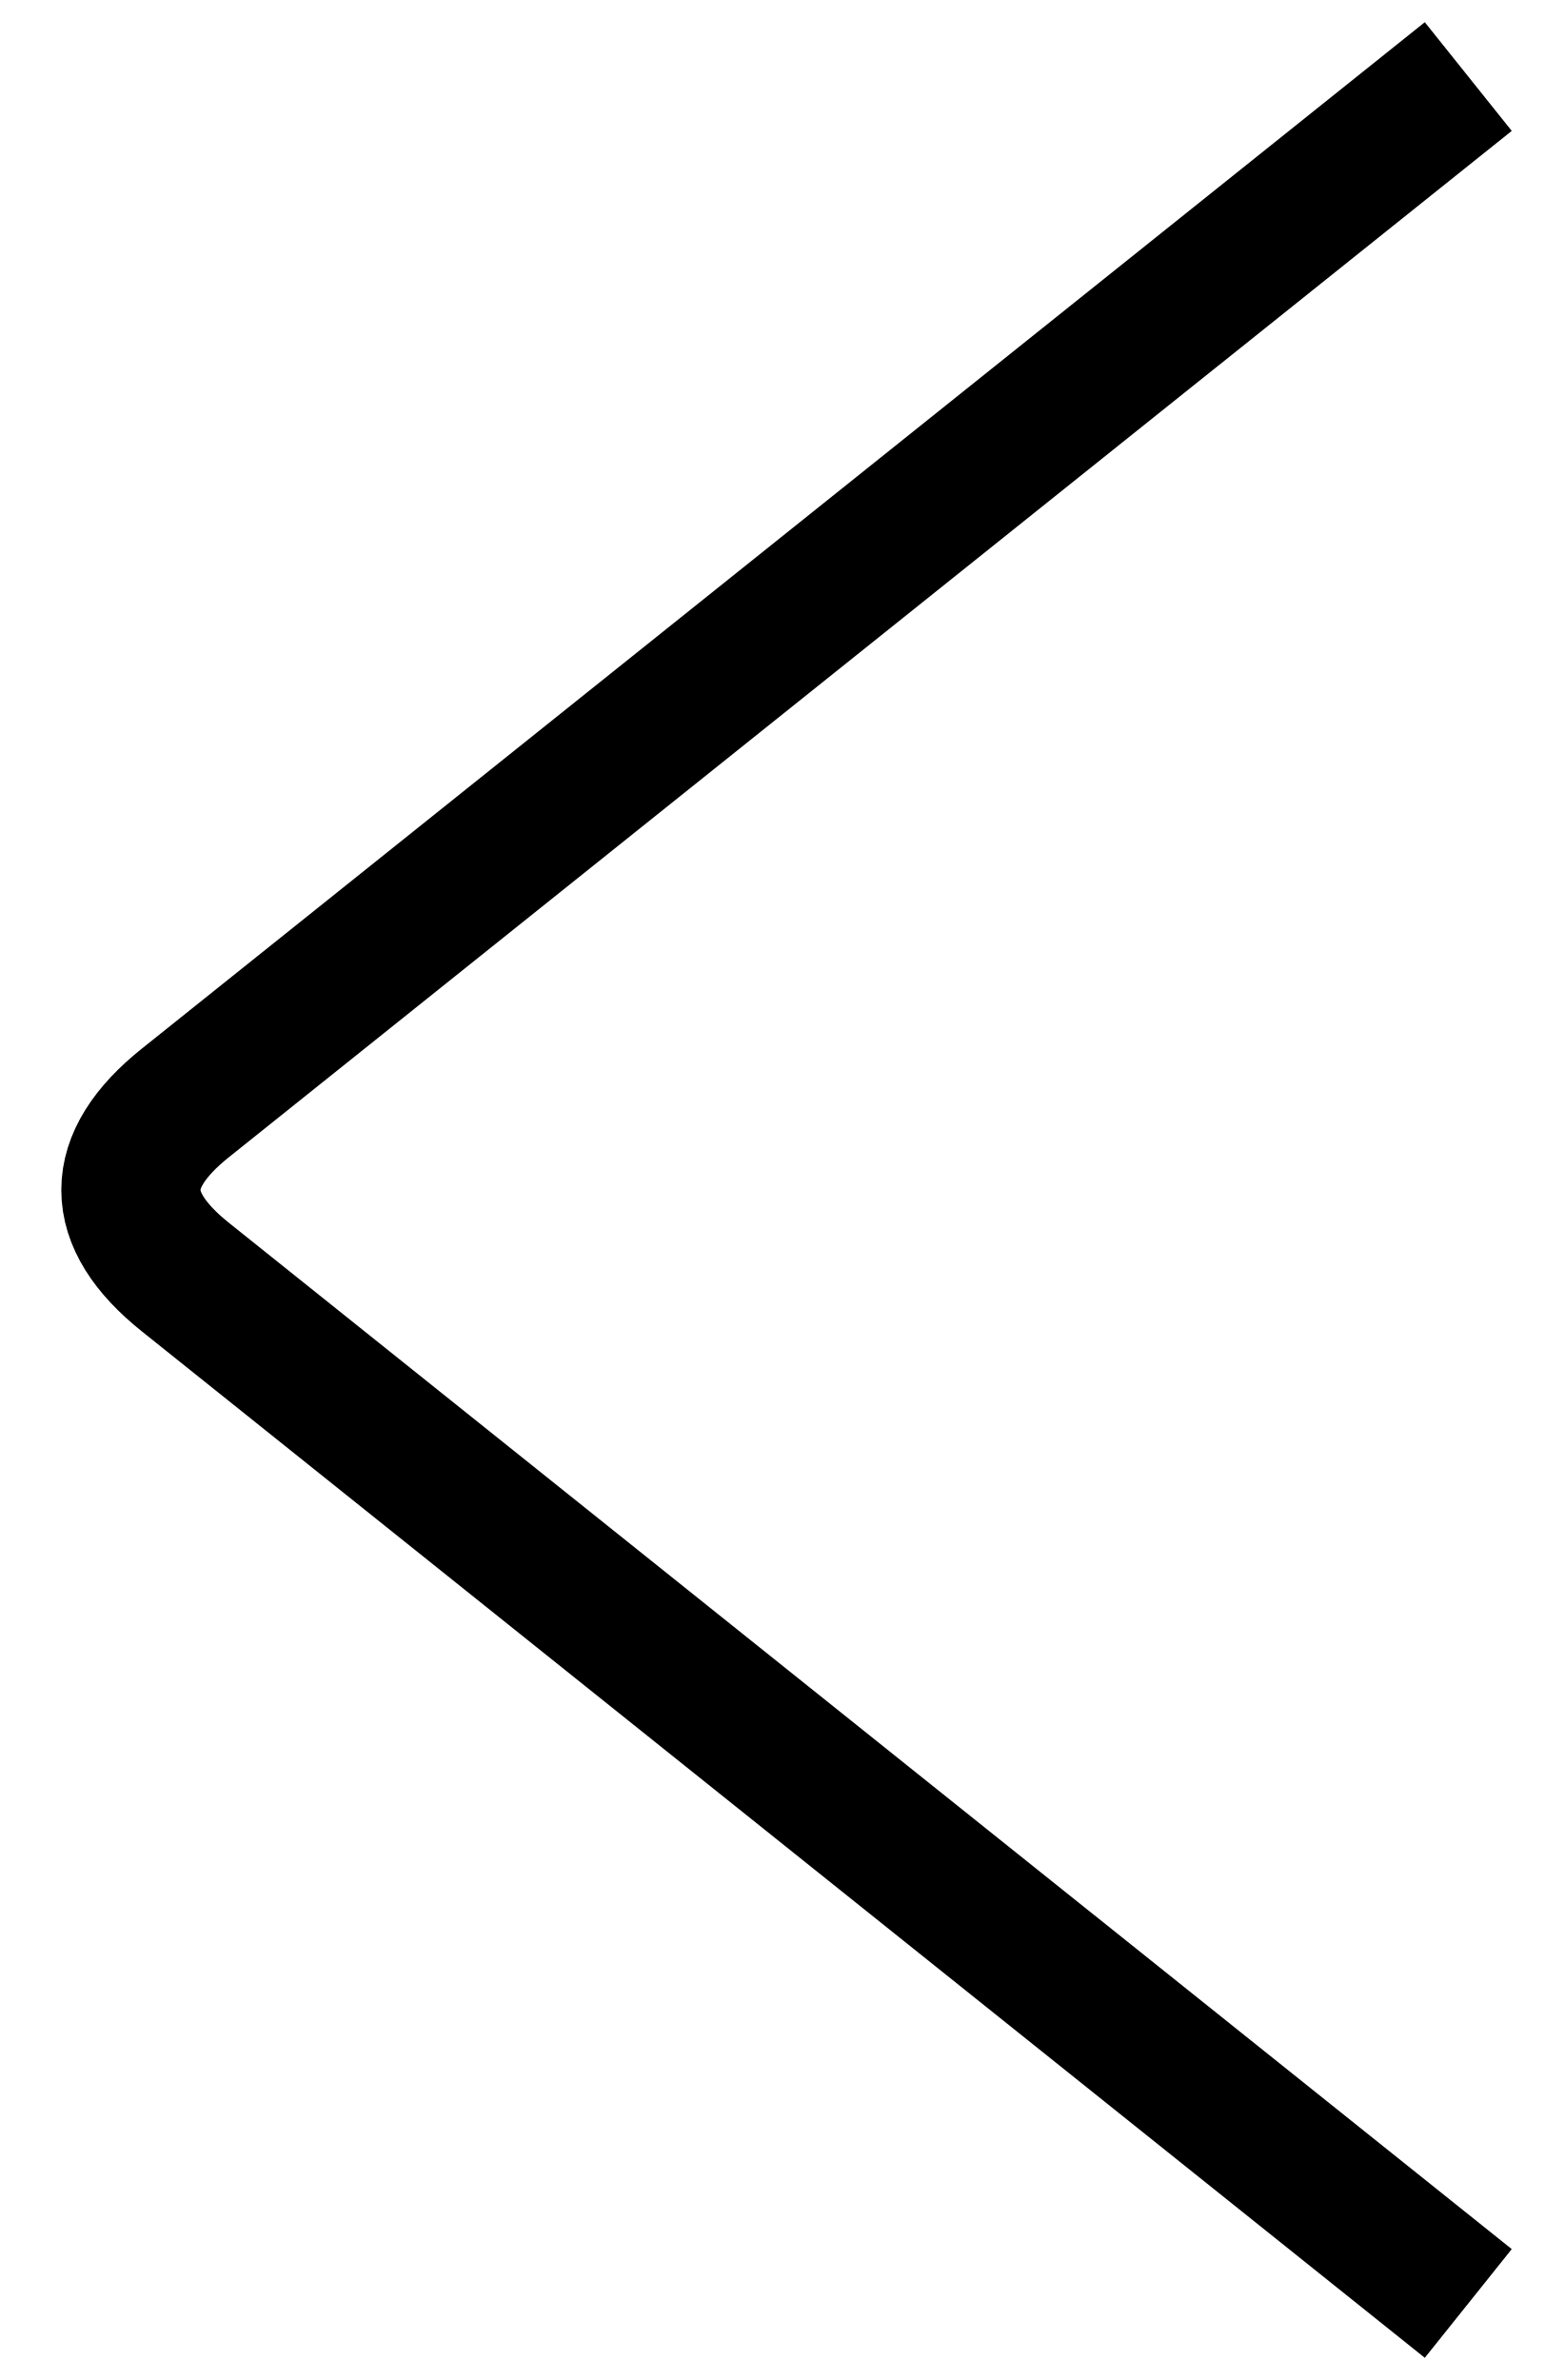
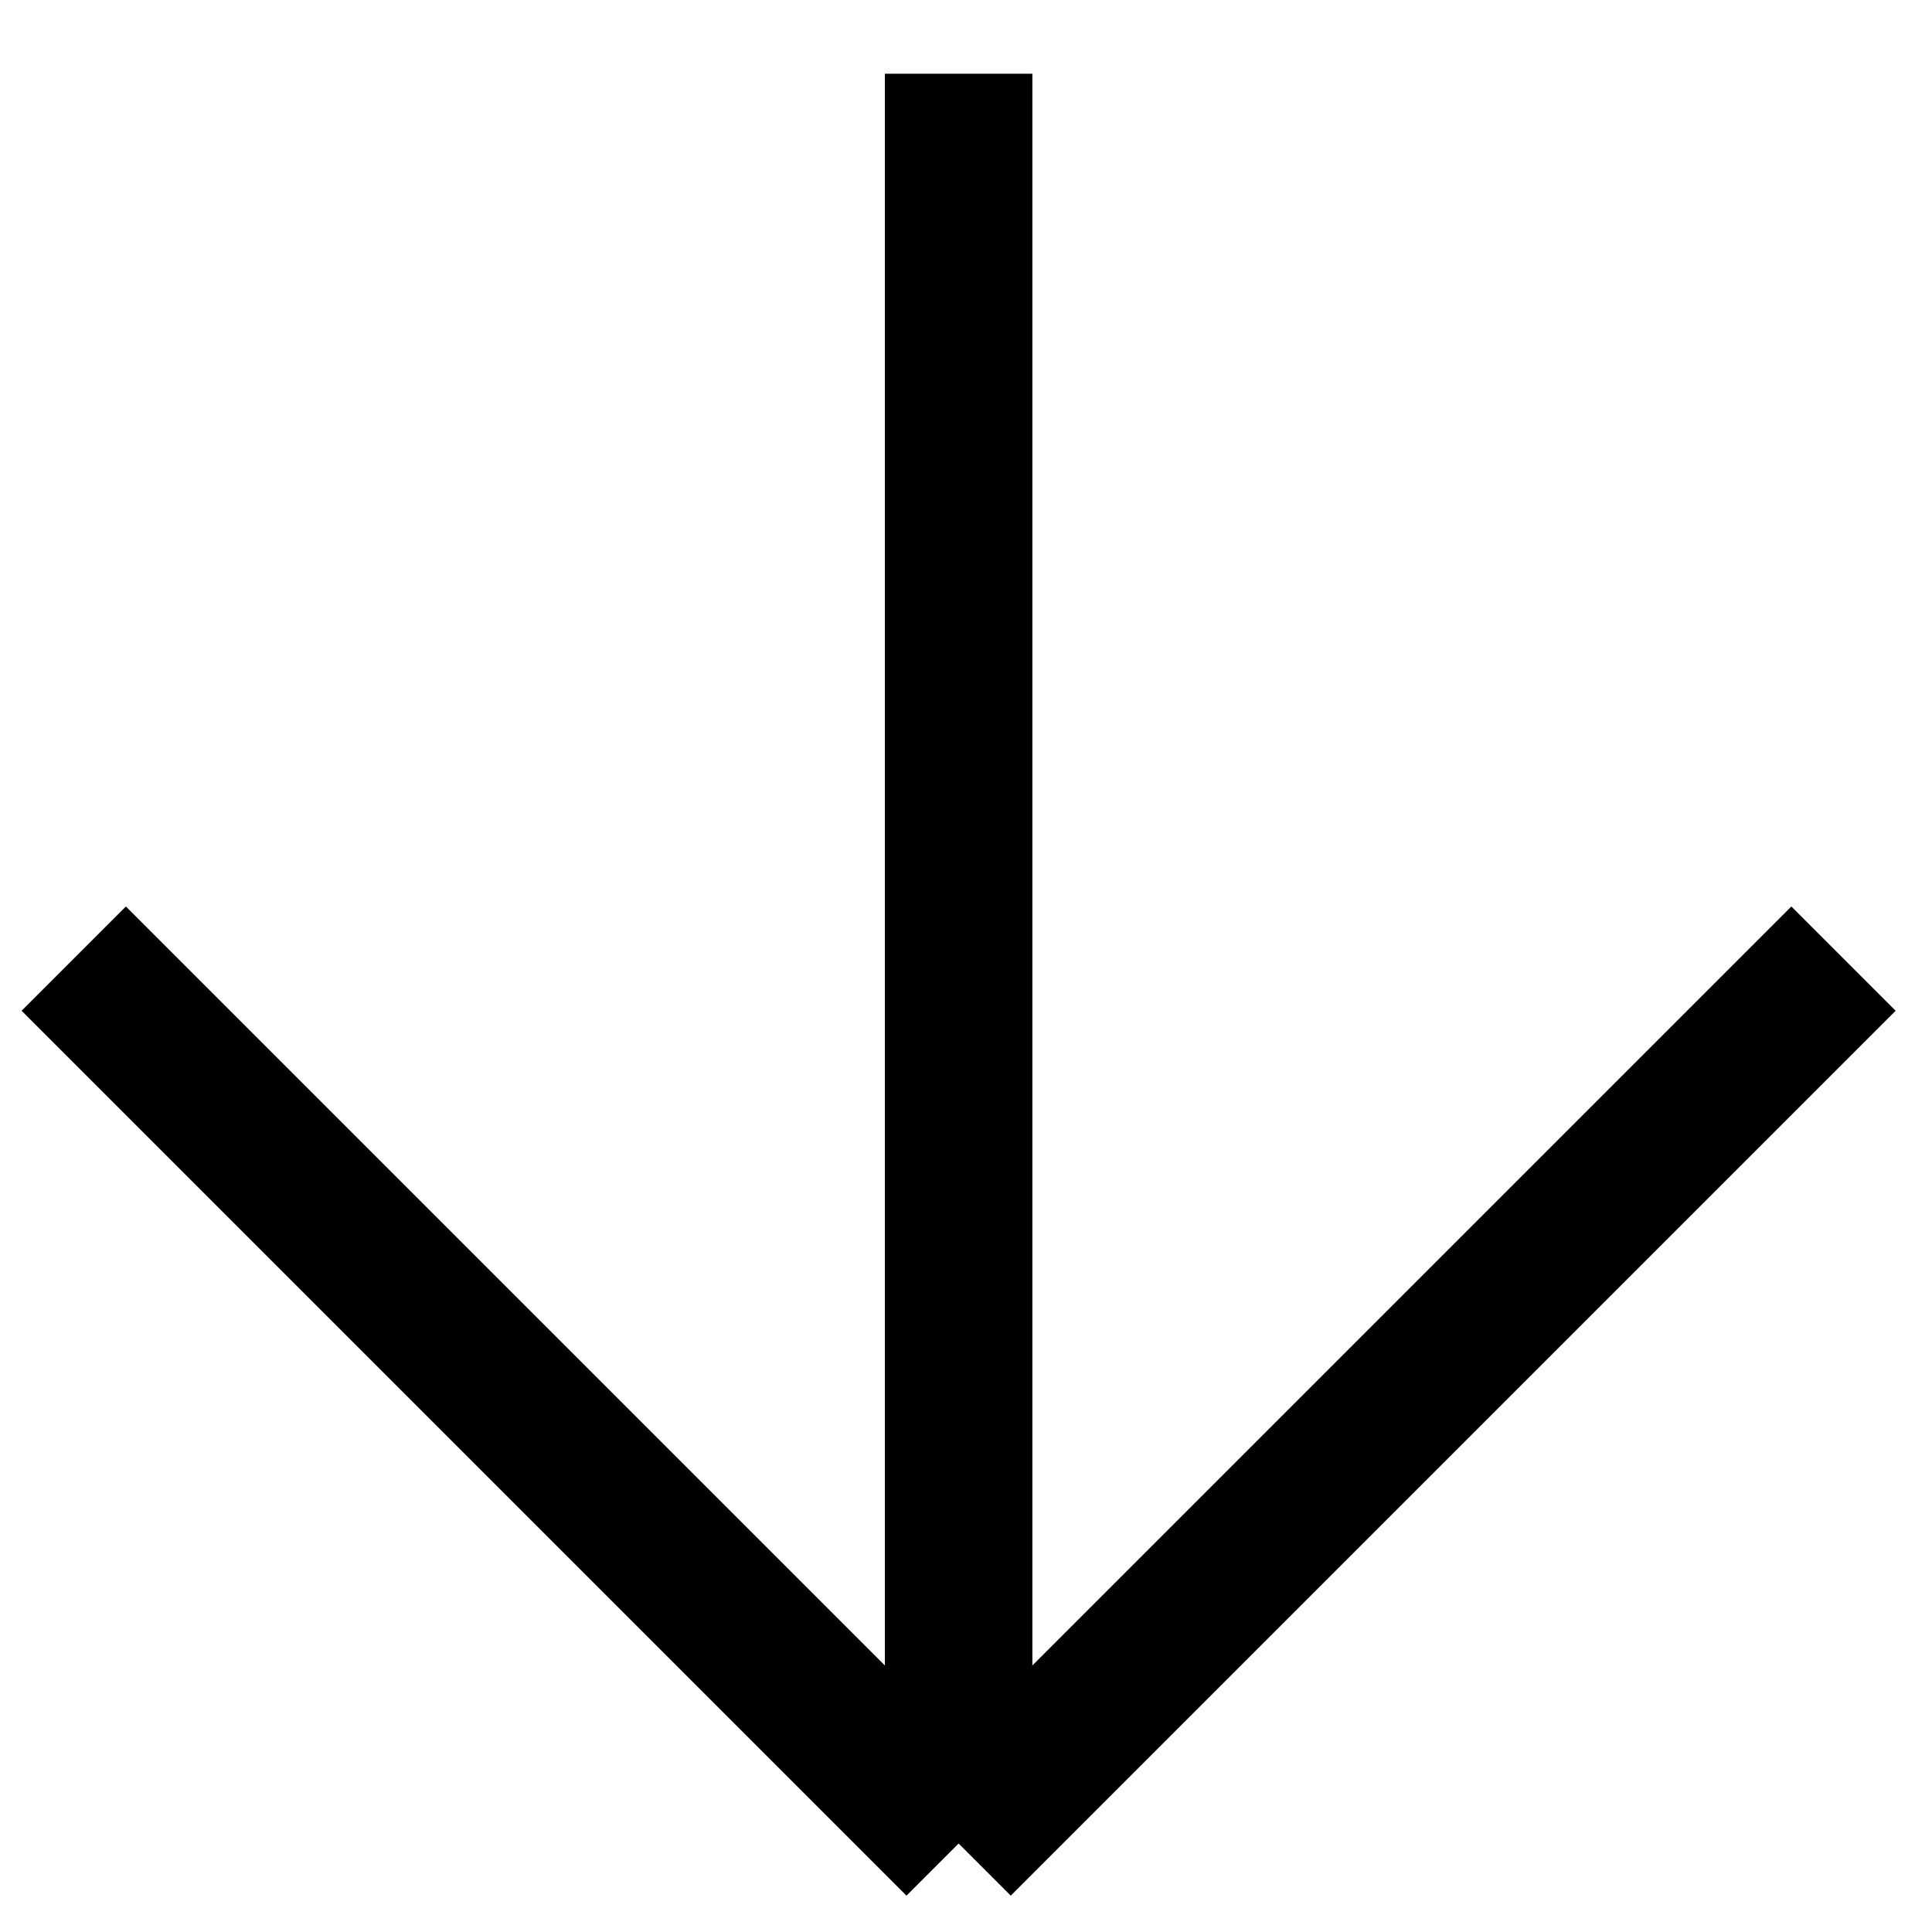
- <svg xmlns="http://www.w3.org/2000/svg" style="background: transparent; background-color: transparent; color-scheme: light dark;" version="1.1" width="111px" height="171px" viewBox="0 0 111 171" content="&lt;mxfile host=&quot;app.diagrams.net&quot; agent=&quot;Mozilla/5.0 (Macintosh; Intel Mac OS X 10_15_7) AppleWebKit/537.36 (KHTML, like Gecko) Chrome/141.0.0.0 Safari/537.36&quot; scale=&quot;1&quot; border=&quot;0&quot; version=&quot;28.2.8&quot;&gt;&#10;  &lt;diagram name=&quot;Page-1&quot; id=&quot;26-1fX1c_jR26TQMoPfc&quot;&gt;&#10;    &lt;mxGraphModel dx=&quot;631&quot; dy=&quot;407&quot; grid=&quot;1&quot; gridSize=&quot;10&quot; guides=&quot;1&quot; tooltips=&quot;1&quot; connect=&quot;1&quot; arrows=&quot;1&quot; fold=&quot;1&quot; page=&quot;1&quot; pageScale=&quot;1&quot; pageWidth=&quot;827&quot; pageHeight=&quot;1169&quot; math=&quot;0&quot; shadow=&quot;0&quot;&gt;&#10;      &lt;root&gt;&#10;        &lt;mxCell id=&quot;0&quot; /&gt;&#10;        &lt;mxCell id=&quot;1&quot; parent=&quot;0&quot; /&gt;&#10;        &lt;mxCell id=&quot;2DcbPZ58_Vd6NOqGQM_H-6&quot; value=&quot;&quot; style=&quot;endArrow=none;html=1;rounded=1;strokeWidth=10;curved=0;&quot; edge=&quot;1&quot; parent=&quot;1&quot;&gt;&#10;          &lt;mxGeometry width=&quot;50&quot; height=&quot;50&quot; relative=&quot;1&quot; as=&quot;geometry&quot;&gt;&#10;            &lt;mxPoint x=&quot;280&quot; y=&quot;400&quot; as=&quot;sourcePoint&quot; /&gt;&#10;            &lt;mxPoint x=&quot;280&quot; y=&quot;240&quot; as=&quot;targetPoint&quot; /&gt;&#10;            &lt;Array as=&quot;points&quot;&gt;&#10;              &lt;mxPoint x=&quot;180&quot; y=&quot;320&quot; /&gt;&#10;            &lt;/Array&gt;&#10;          &lt;/mxGeometry&gt;&#10;        &lt;/mxCell&gt;&#10;      &lt;/root&gt;&#10;    &lt;/mxGraphModel&gt;&#10;  &lt;/diagram&gt;&#10;&lt;/mxfile&gt;&#10;">
+ <svg xmlns="http://www.w3.org/2000/svg" style="background: transparent; background-color: transparent; color-scheme: light dark;" version="1.1" width="131px" height="131px" viewBox="0 0 131 131" content="&lt;mxfile host=&quot;app.diagrams.net&quot; agent=&quot;Mozilla/5.0 (Macintosh; Intel Mac OS X 10_15_7) AppleWebKit/537.36 (KHTML, like Gecko) Chrome/141.0.0.0 Safari/537.36&quot; scale=&quot;1&quot; border=&quot;0&quot; version=&quot;28.2.8&quot;&gt;&#10;  &lt;diagram name=&quot;Page-1&quot; id=&quot;26-1fX1c_jR26TQMoPfc&quot;&gt;&#10;    &lt;mxGraphModel dx=&quot;946&quot; dy=&quot;610&quot; grid=&quot;1&quot; gridSize=&quot;10&quot; guides=&quot;1&quot; tooltips=&quot;1&quot; connect=&quot;1&quot; arrows=&quot;1&quot; fold=&quot;1&quot; page=&quot;1&quot; pageScale=&quot;1&quot; pageWidth=&quot;827&quot; pageHeight=&quot;1169&quot; math=&quot;0&quot; shadow=&quot;0&quot;&gt;&#10;      &lt;root&gt;&#10;        &lt;mxCell id=&quot;0&quot; /&gt;&#10;        &lt;mxCell id=&quot;1&quot; parent=&quot;0&quot; /&gt;&#10;        &lt;mxCell id=&quot;722ak9wKqbnPKh86kgxE-7&quot; value=&quot;&quot; style=&quot;endArrow=none;html=1;rounded=0;strokeWidth=10;&quot; parent=&quot;1&quot; edge=&quot;1&quot;&gt;&#10;          &lt;mxGeometry width=&quot;50&quot; height=&quot;50&quot; relative=&quot;1&quot; as=&quot;geometry&quot;&gt;&#10;            &lt;mxPoint x=&quot;260&quot; y=&quot;280&quot; as=&quot;sourcePoint&quot; /&gt;&#10;            &lt;mxPoint x=&quot;260&quot; y=&quot;160&quot; as=&quot;targetPoint&quot; /&gt;&#10;          &lt;/mxGeometry&gt;&#10;        &lt;/mxCell&gt;&#10;        &lt;mxCell id=&quot;_ERXvfZoYK6dv5Tf0tpu-3&quot; value=&quot;&quot; style=&quot;endArrow=none;html=1;rounded=0;strokeWidth=10;&quot; parent=&quot;1&quot; edge=&quot;1&quot;&gt;&#10;          &lt;mxGeometry width=&quot;50&quot; height=&quot;50&quot; relative=&quot;1&quot; as=&quot;geometry&quot;&gt;&#10;            &lt;mxPoint x=&quot;260&quot; y=&quot;280&quot; as=&quot;sourcePoint&quot; /&gt;&#10;            &lt;mxPoint x=&quot;200&quot; y=&quot;220&quot; as=&quot;targetPoint&quot; /&gt;&#10;          &lt;/mxGeometry&gt;&#10;        &lt;/mxCell&gt;&#10;        &lt;mxCell id=&quot;_ERXvfZoYK6dv5Tf0tpu-4&quot; value=&quot;&quot; style=&quot;endArrow=none;html=1;rounded=0;strokeWidth=10;&quot; parent=&quot;1&quot; edge=&quot;1&quot;&gt;&#10;          &lt;mxGeometry width=&quot;50&quot; height=&quot;50&quot; relative=&quot;1&quot; as=&quot;geometry&quot;&gt;&#10;            &lt;mxPoint x=&quot;260&quot; y=&quot;280&quot; as=&quot;sourcePoint&quot; /&gt;&#10;            &lt;mxPoint x=&quot;320&quot; y=&quot;220&quot; as=&quot;targetPoint&quot; /&gt;&#10;          &lt;/mxGeometry&gt;&#10;        &lt;/mxCell&gt;&#10;      &lt;/root&gt;&#10;    &lt;/mxGraphModel&gt;&#10;  &lt;/diagram&gt;&#10;&lt;/mxfile&gt;&#10;">
  <defs />
  <g>
    <g data-cell-id="0">
      <g data-cell-id="1">
-         <g data-cell-id="2DcbPZ58_Vd6NOqGQM_H-6">
-           <g transform="translate(0.5,0.5)">
-             <path d="M 105 165 L 12.81 91.25 Q 5 85 12.81 78.75 L 105 5" fill="none" stroke="#000000" stroke-width="10" stroke-miterlimit="10" pointer-events="stroke" style="stroke: light-dark(rgb(0, 0, 0), rgb(255, 255, 255));" />
+         <g data-cell-id="722ak9wKqbnPKh86kgxE-7">
+           <g>
+             <path d="M 65 125 L 65 5" fill="none" stroke="#000000" stroke-width="10" stroke-miterlimit="10" pointer-events="stroke" style="stroke: light-dark(rgb(0, 0, 0), rgb(255, 255, 255));" />
+           </g>
+         </g>
+         <g data-cell-id="_ERXvfZoYK6dv5Tf0tpu-3">
+           <g>
+             <path d="M 65 125 L 5 65" fill="none" stroke="#000000" stroke-width="10" stroke-miterlimit="10" pointer-events="stroke" style="stroke: light-dark(rgb(0, 0, 0), rgb(255, 255, 255));" />
+           </g>
+         </g>
+         <g data-cell-id="_ERXvfZoYK6dv5Tf0tpu-4">
+           <g>
+             <path d="M 65 125 L 125 65" fill="none" stroke="#000000" stroke-width="10" stroke-miterlimit="10" pointer-events="stroke" style="stroke: light-dark(rgb(0, 0, 0), rgb(255, 255, 255));" />
          </g>
        </g>
      </g>
    </g>
  </g>
</svg>
